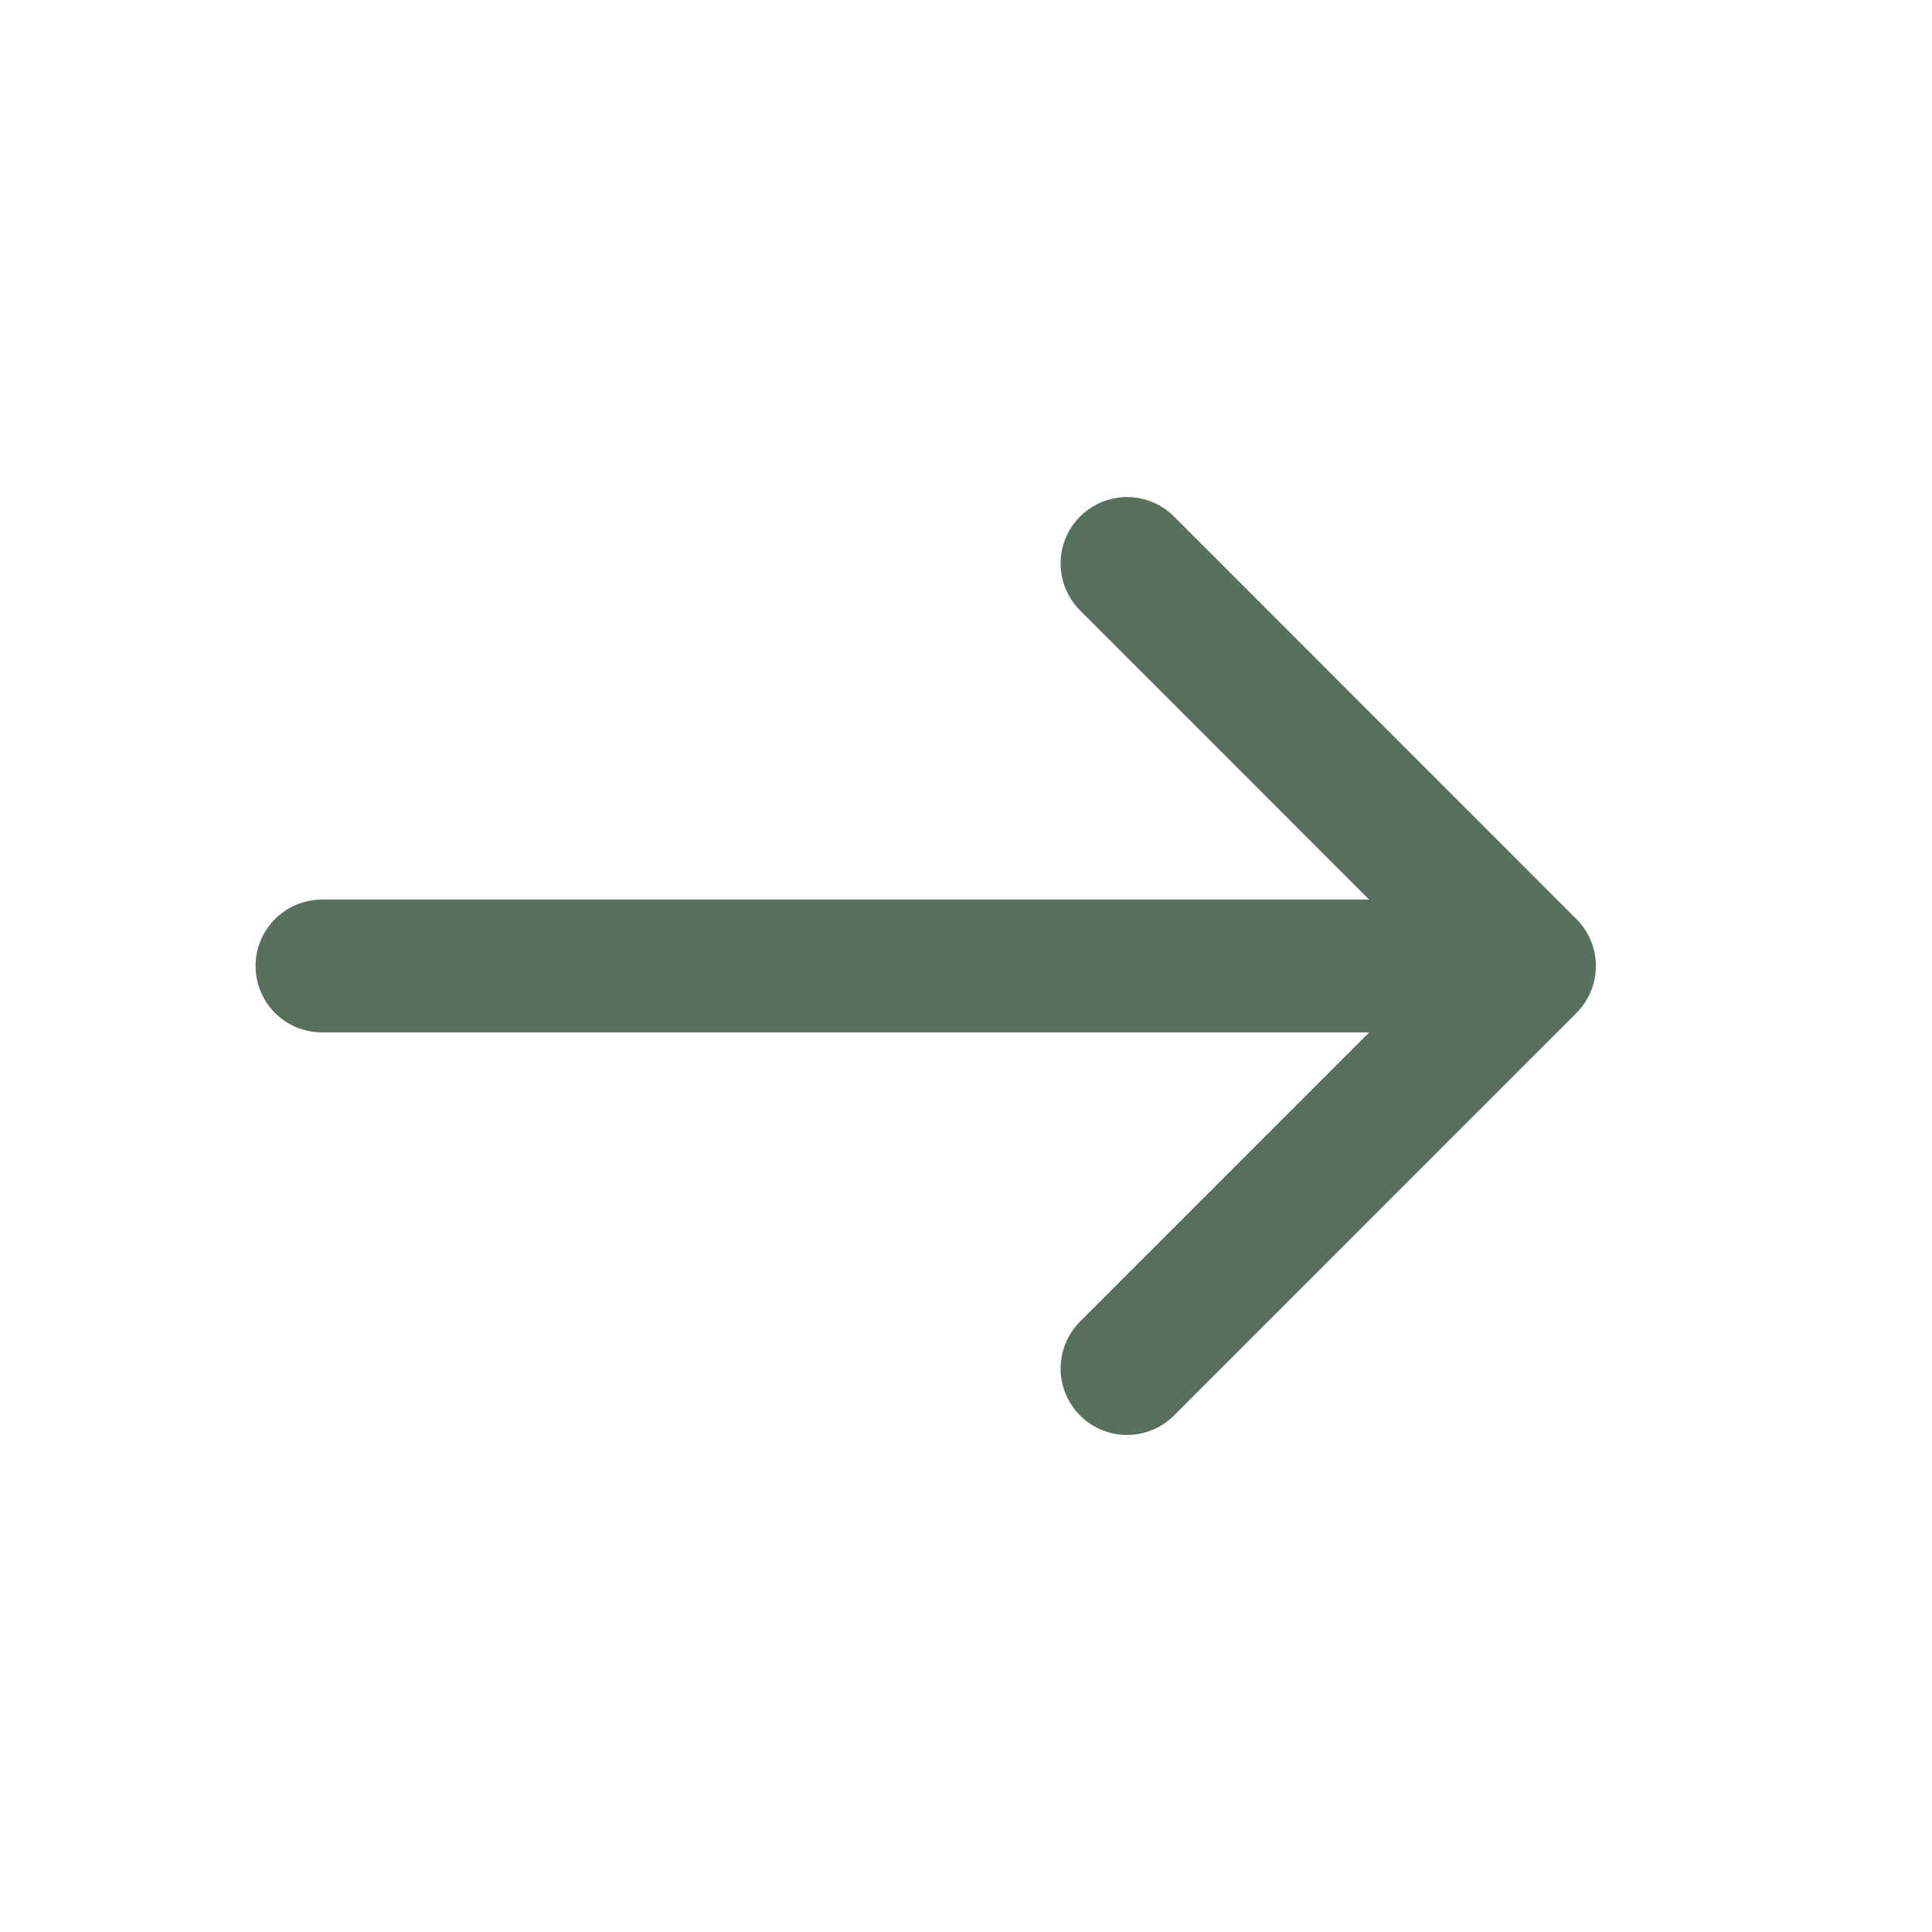
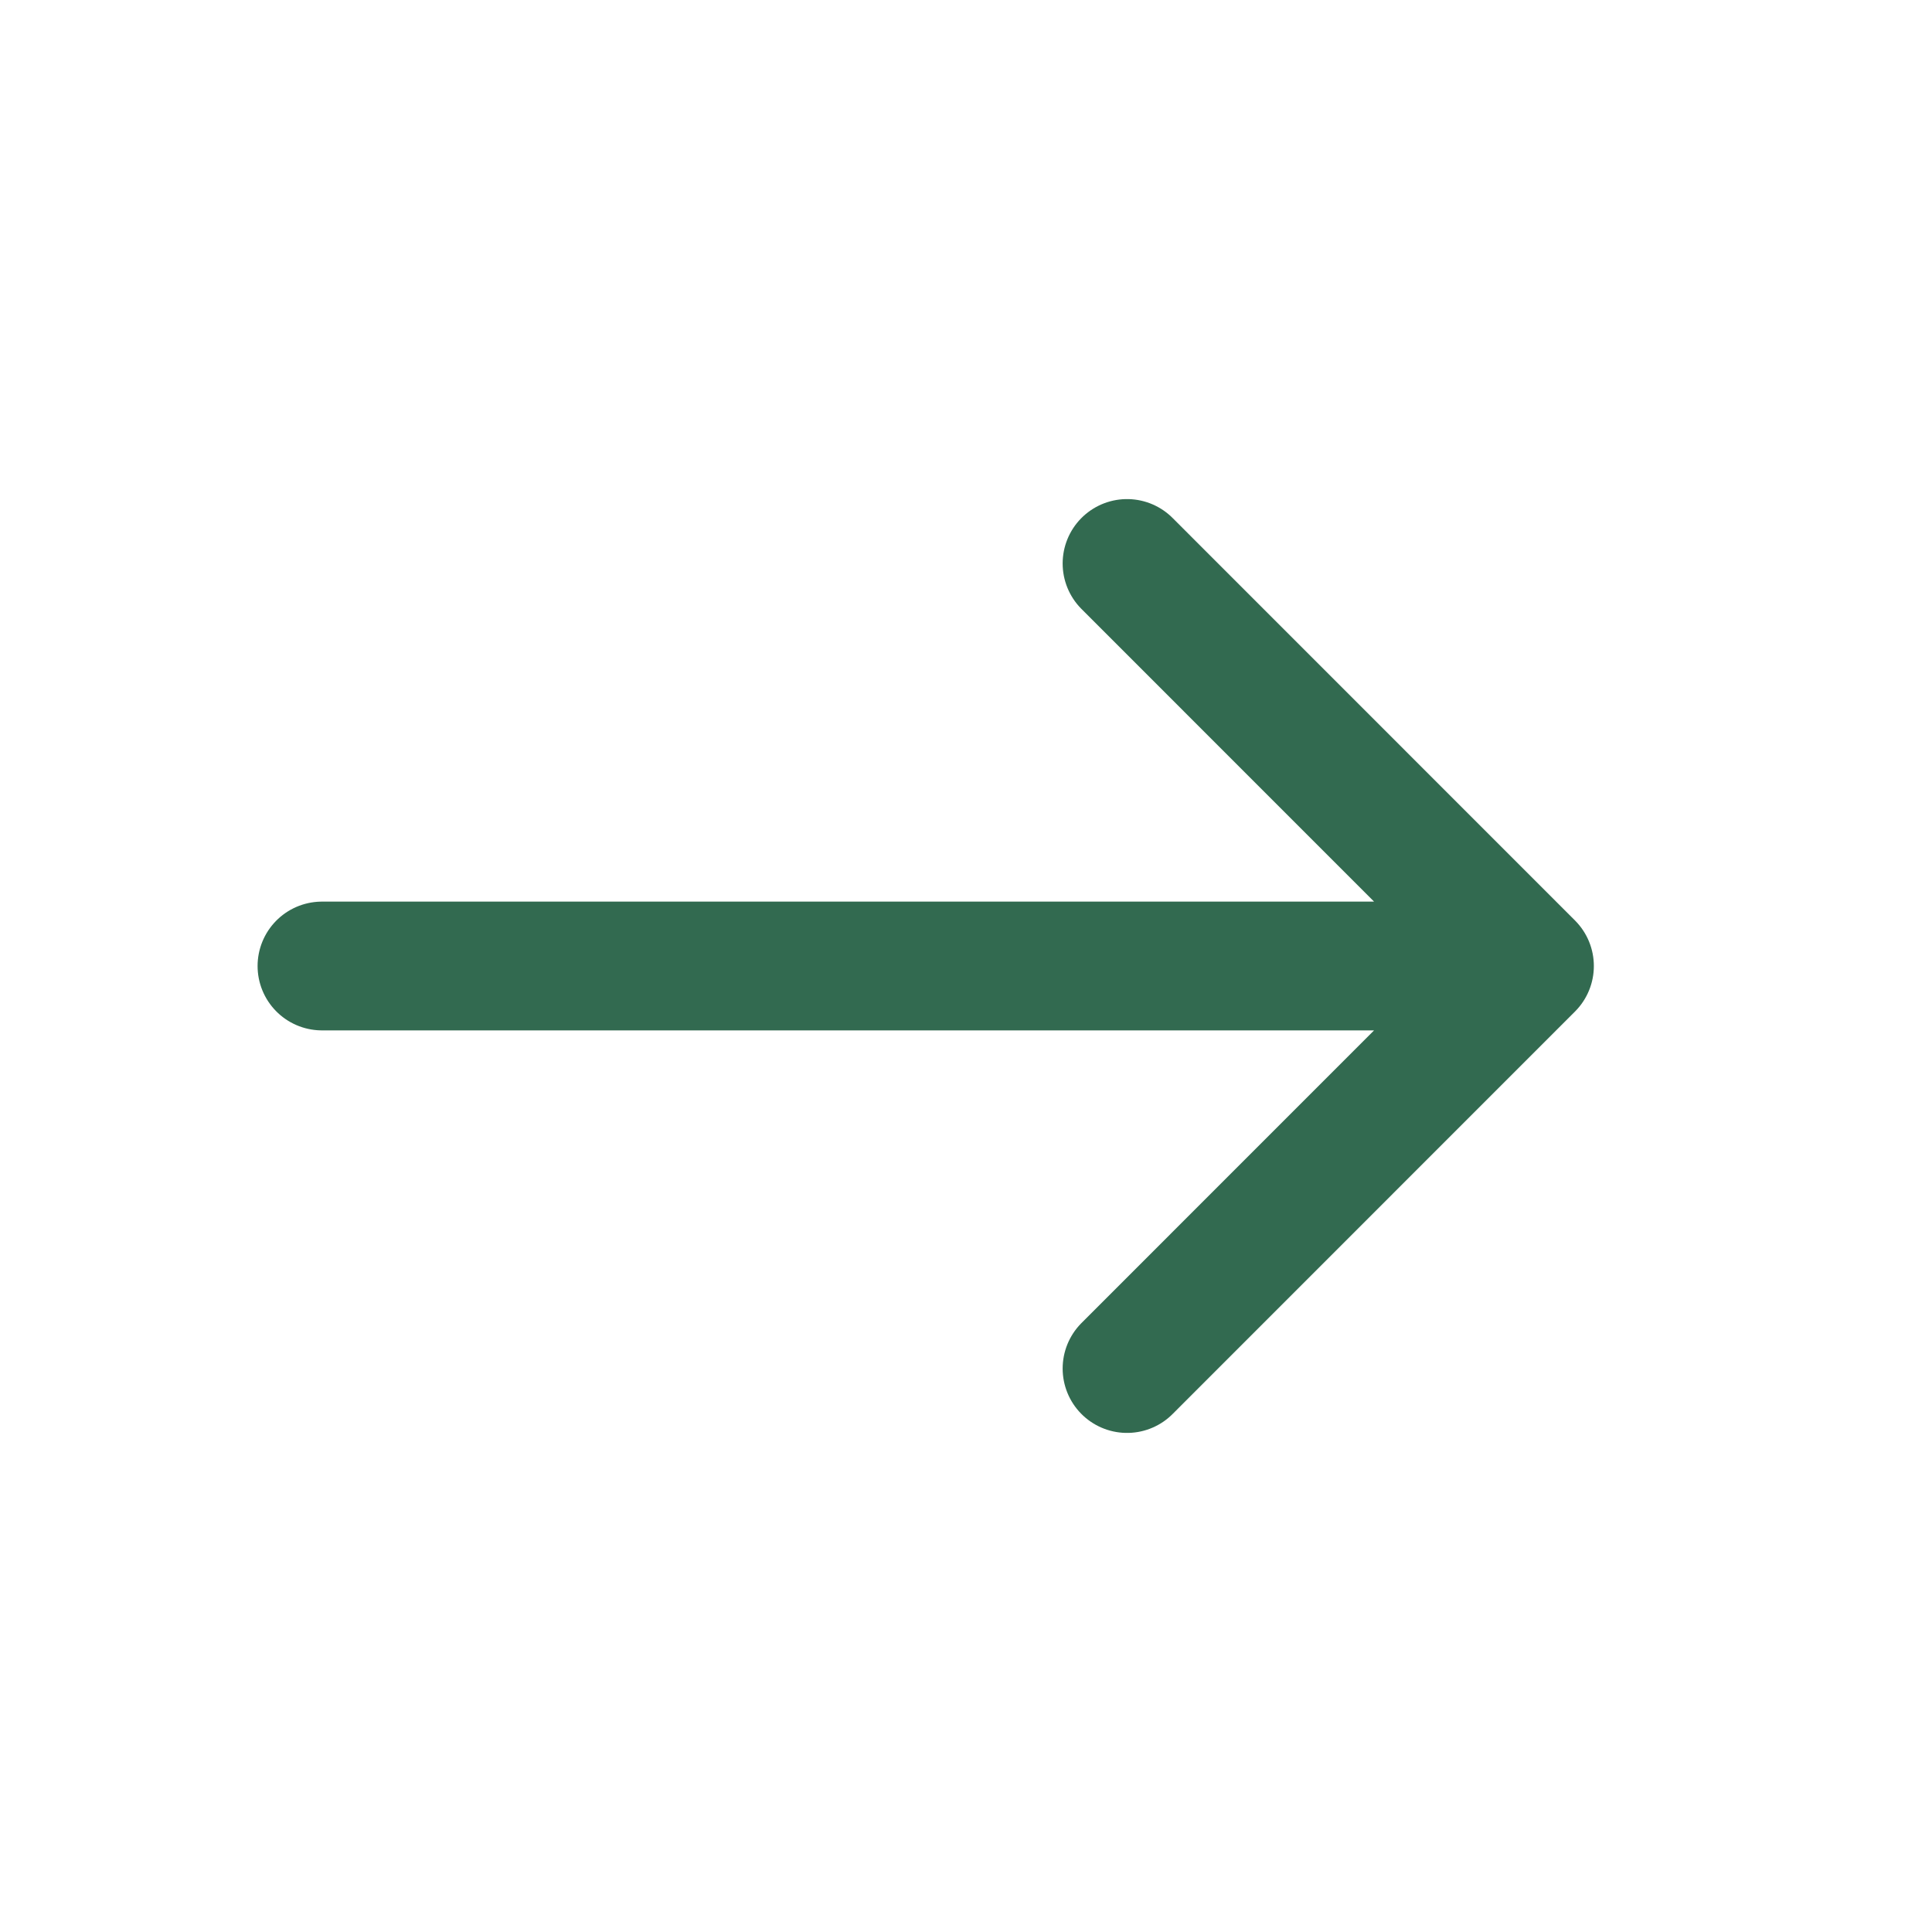
<svg xmlns="http://www.w3.org/2000/svg" preserveAspectRatio="none" overflow="visible" style="display: block;" width="20" height="20" viewBox="0 0 20 20" fill="none">
  <g id="arrow">
-     <path id="Vector" d="M3.333 10H15.833M11.667 14.167L15.833 10L11.667 5.833" stroke-width="1.375" stroke-linecap="round" stroke-linejoin="round" stroke="#58705E" />
+     <path id="Vector" d="M3.333 10H15.833M11.667 14.167L15.833 10L11.667 5.833" stroke-width="1.333" stroke-linecap="round" stroke-linejoin="round" stroke="#326A50" />
  </g>
</svg>
